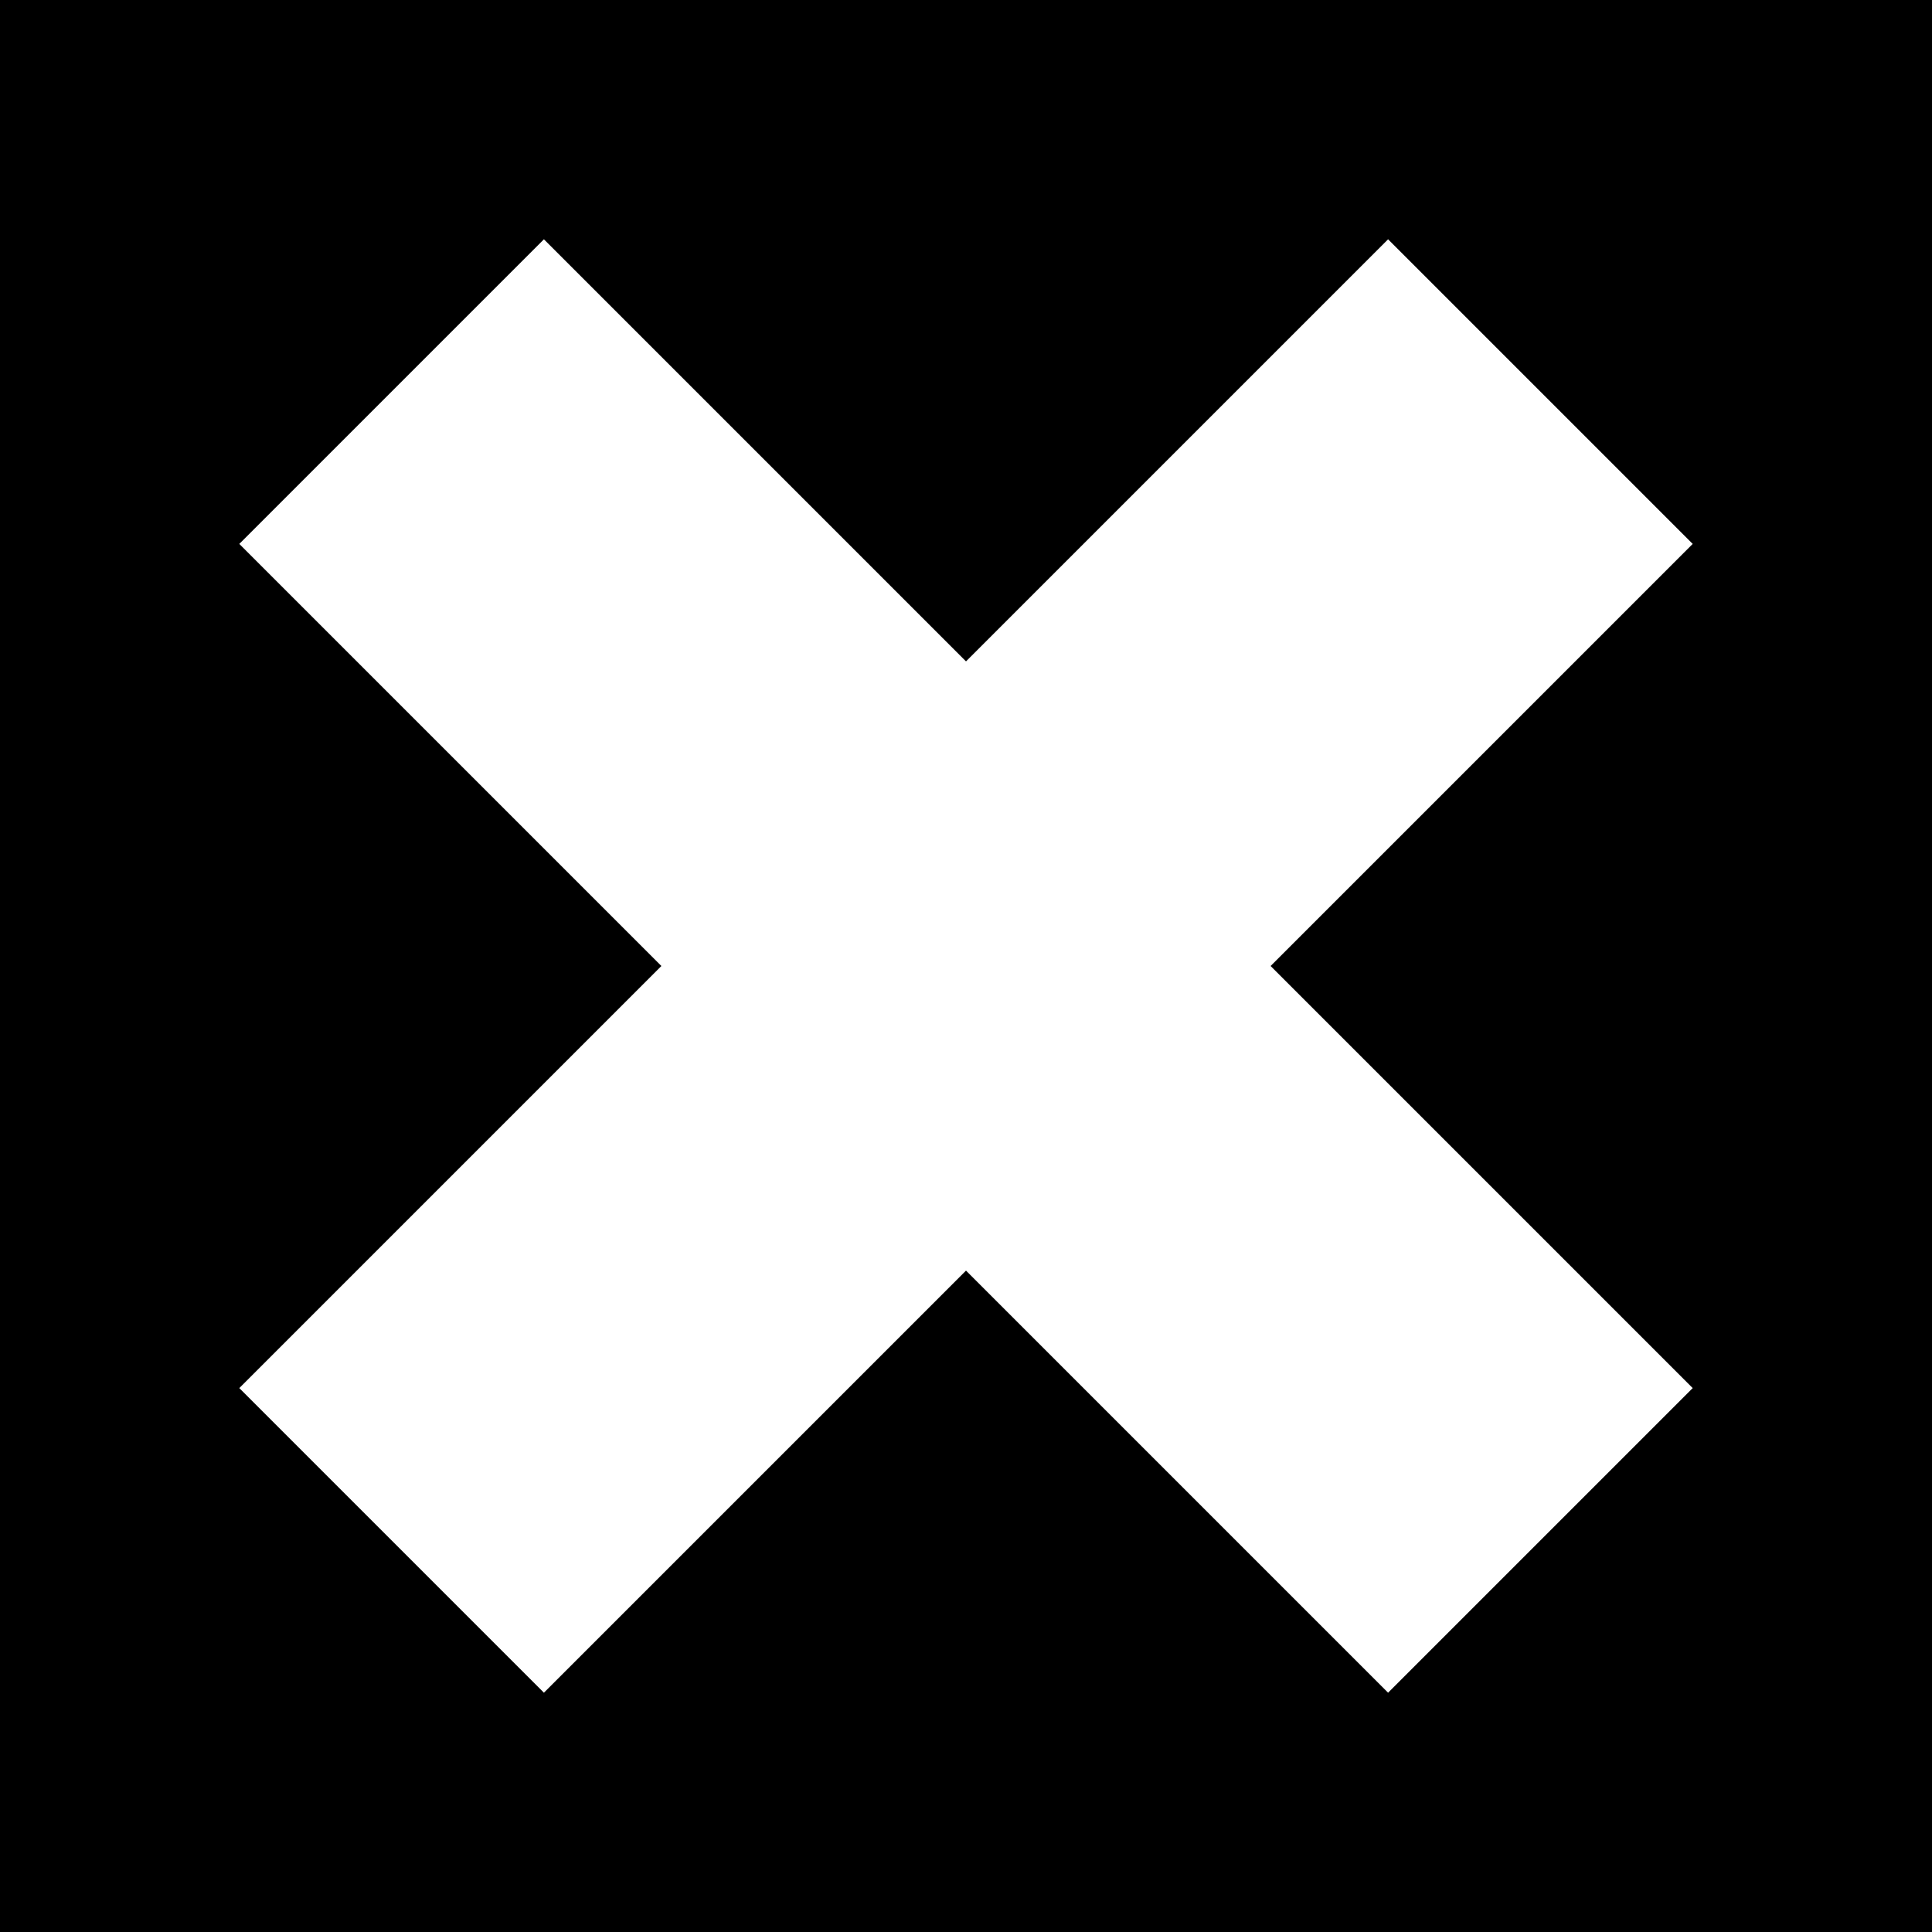
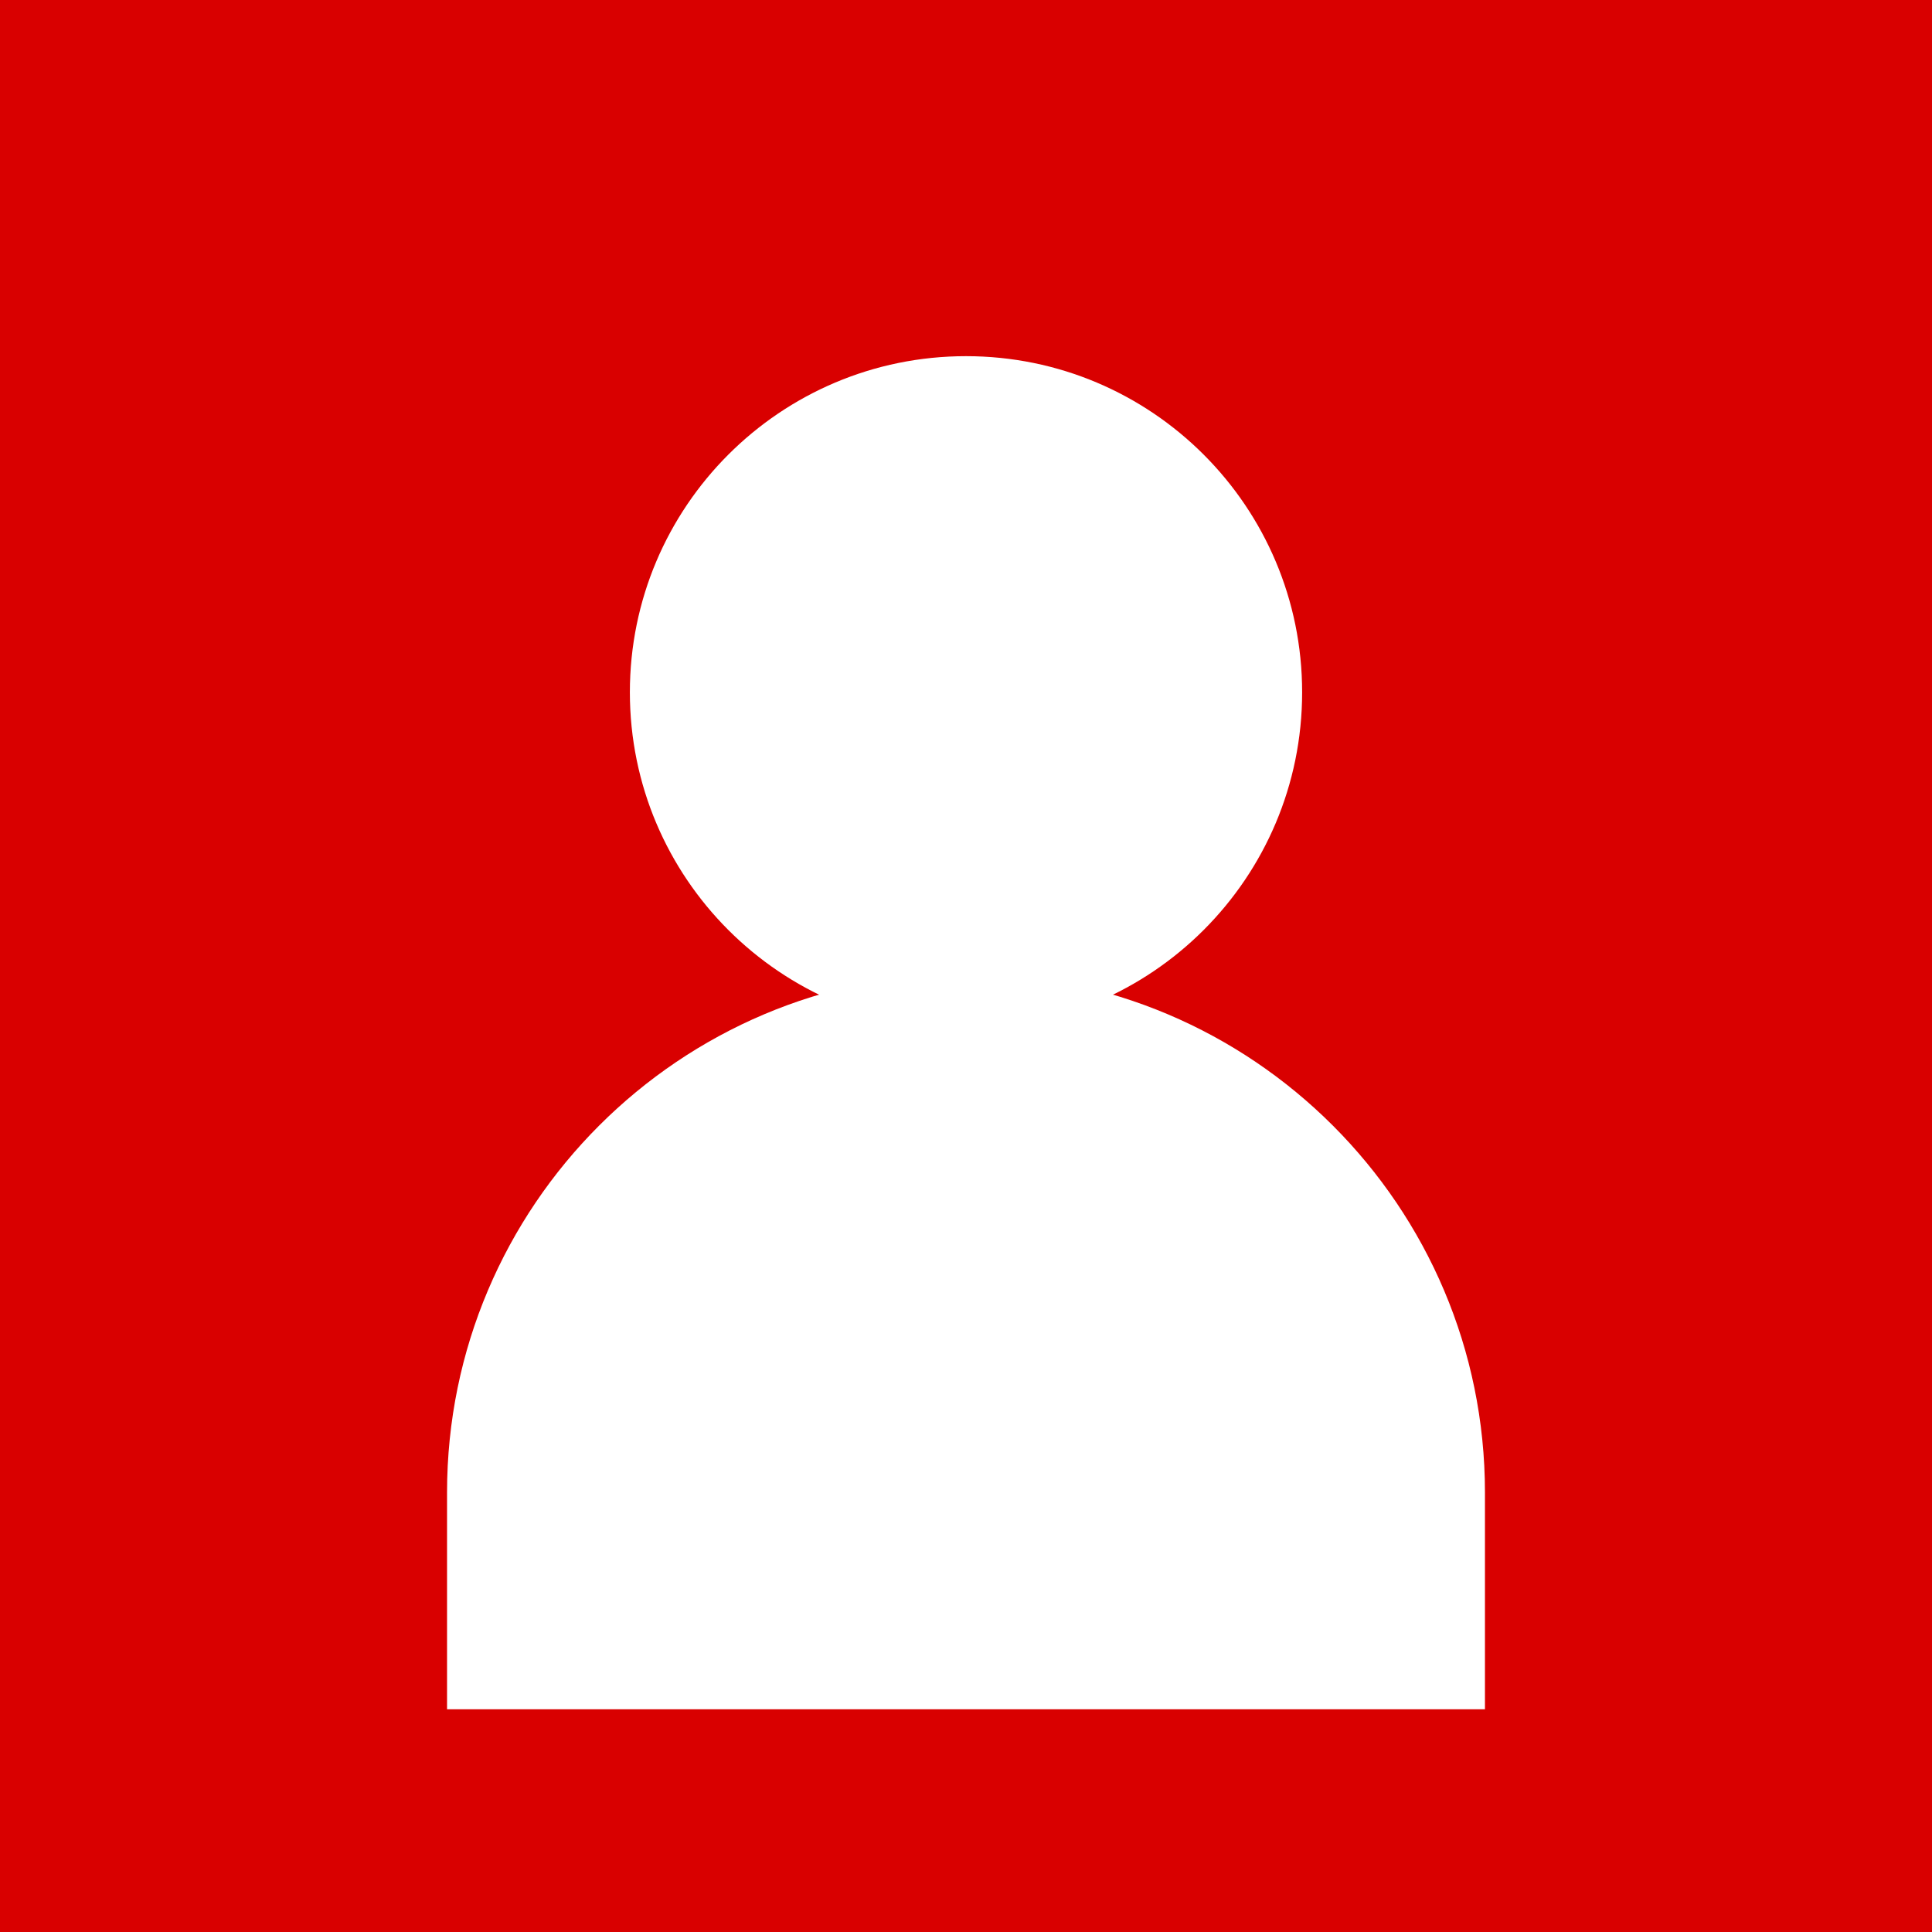
- <svg xmlns="http://www.w3.org/2000/svg" id="Layer_2" data-name="Layer 2" width="1080" height="1080" viewBox="0 0 1080 1080">
+ <svg xmlns="http://www.w3.org/2000/svg" id="Layer_2" version="1.1" viewBox="0 0 1080 1080">
  <defs>
    <style>
-       .cls-1 {
-         fill: none;
-         stroke: #fff;
-         stroke-miterlimit: 10;
-         stroke-width: 240.81px;
+       .st0 {
+         fill: #d90000;
+       }
+ 
+       .st1 {
+         fill: #fff;
      }
    </style>
  </defs>
-   <g id="Layer_1-2" data-name="Layer 1">
-     <g>
-       <rect width="1080" height="1080" />
-       <g>
-         <line class="cls-1" x1="218.91" y1="218.91" x2="861.09" y2="861.09" />
-         <line class="cls-1" x1="218.91" y1="861.09" x2="861.09" y2="218.91" />
-       </g>
-     </g>
-   </g>
+   <rect class="st0" width="1080" height="1080" />
+   <path class="st1" d="M540,544.2h0c160.2,0,290.1,130.1,290.1,290.1v121.2H249.9v-121.2c0-160.2,130.1-290.1,290.1-290.1h0Z" />
+   <circle class="st1" cx="540" cy="387" r="187.9" />
</svg>
